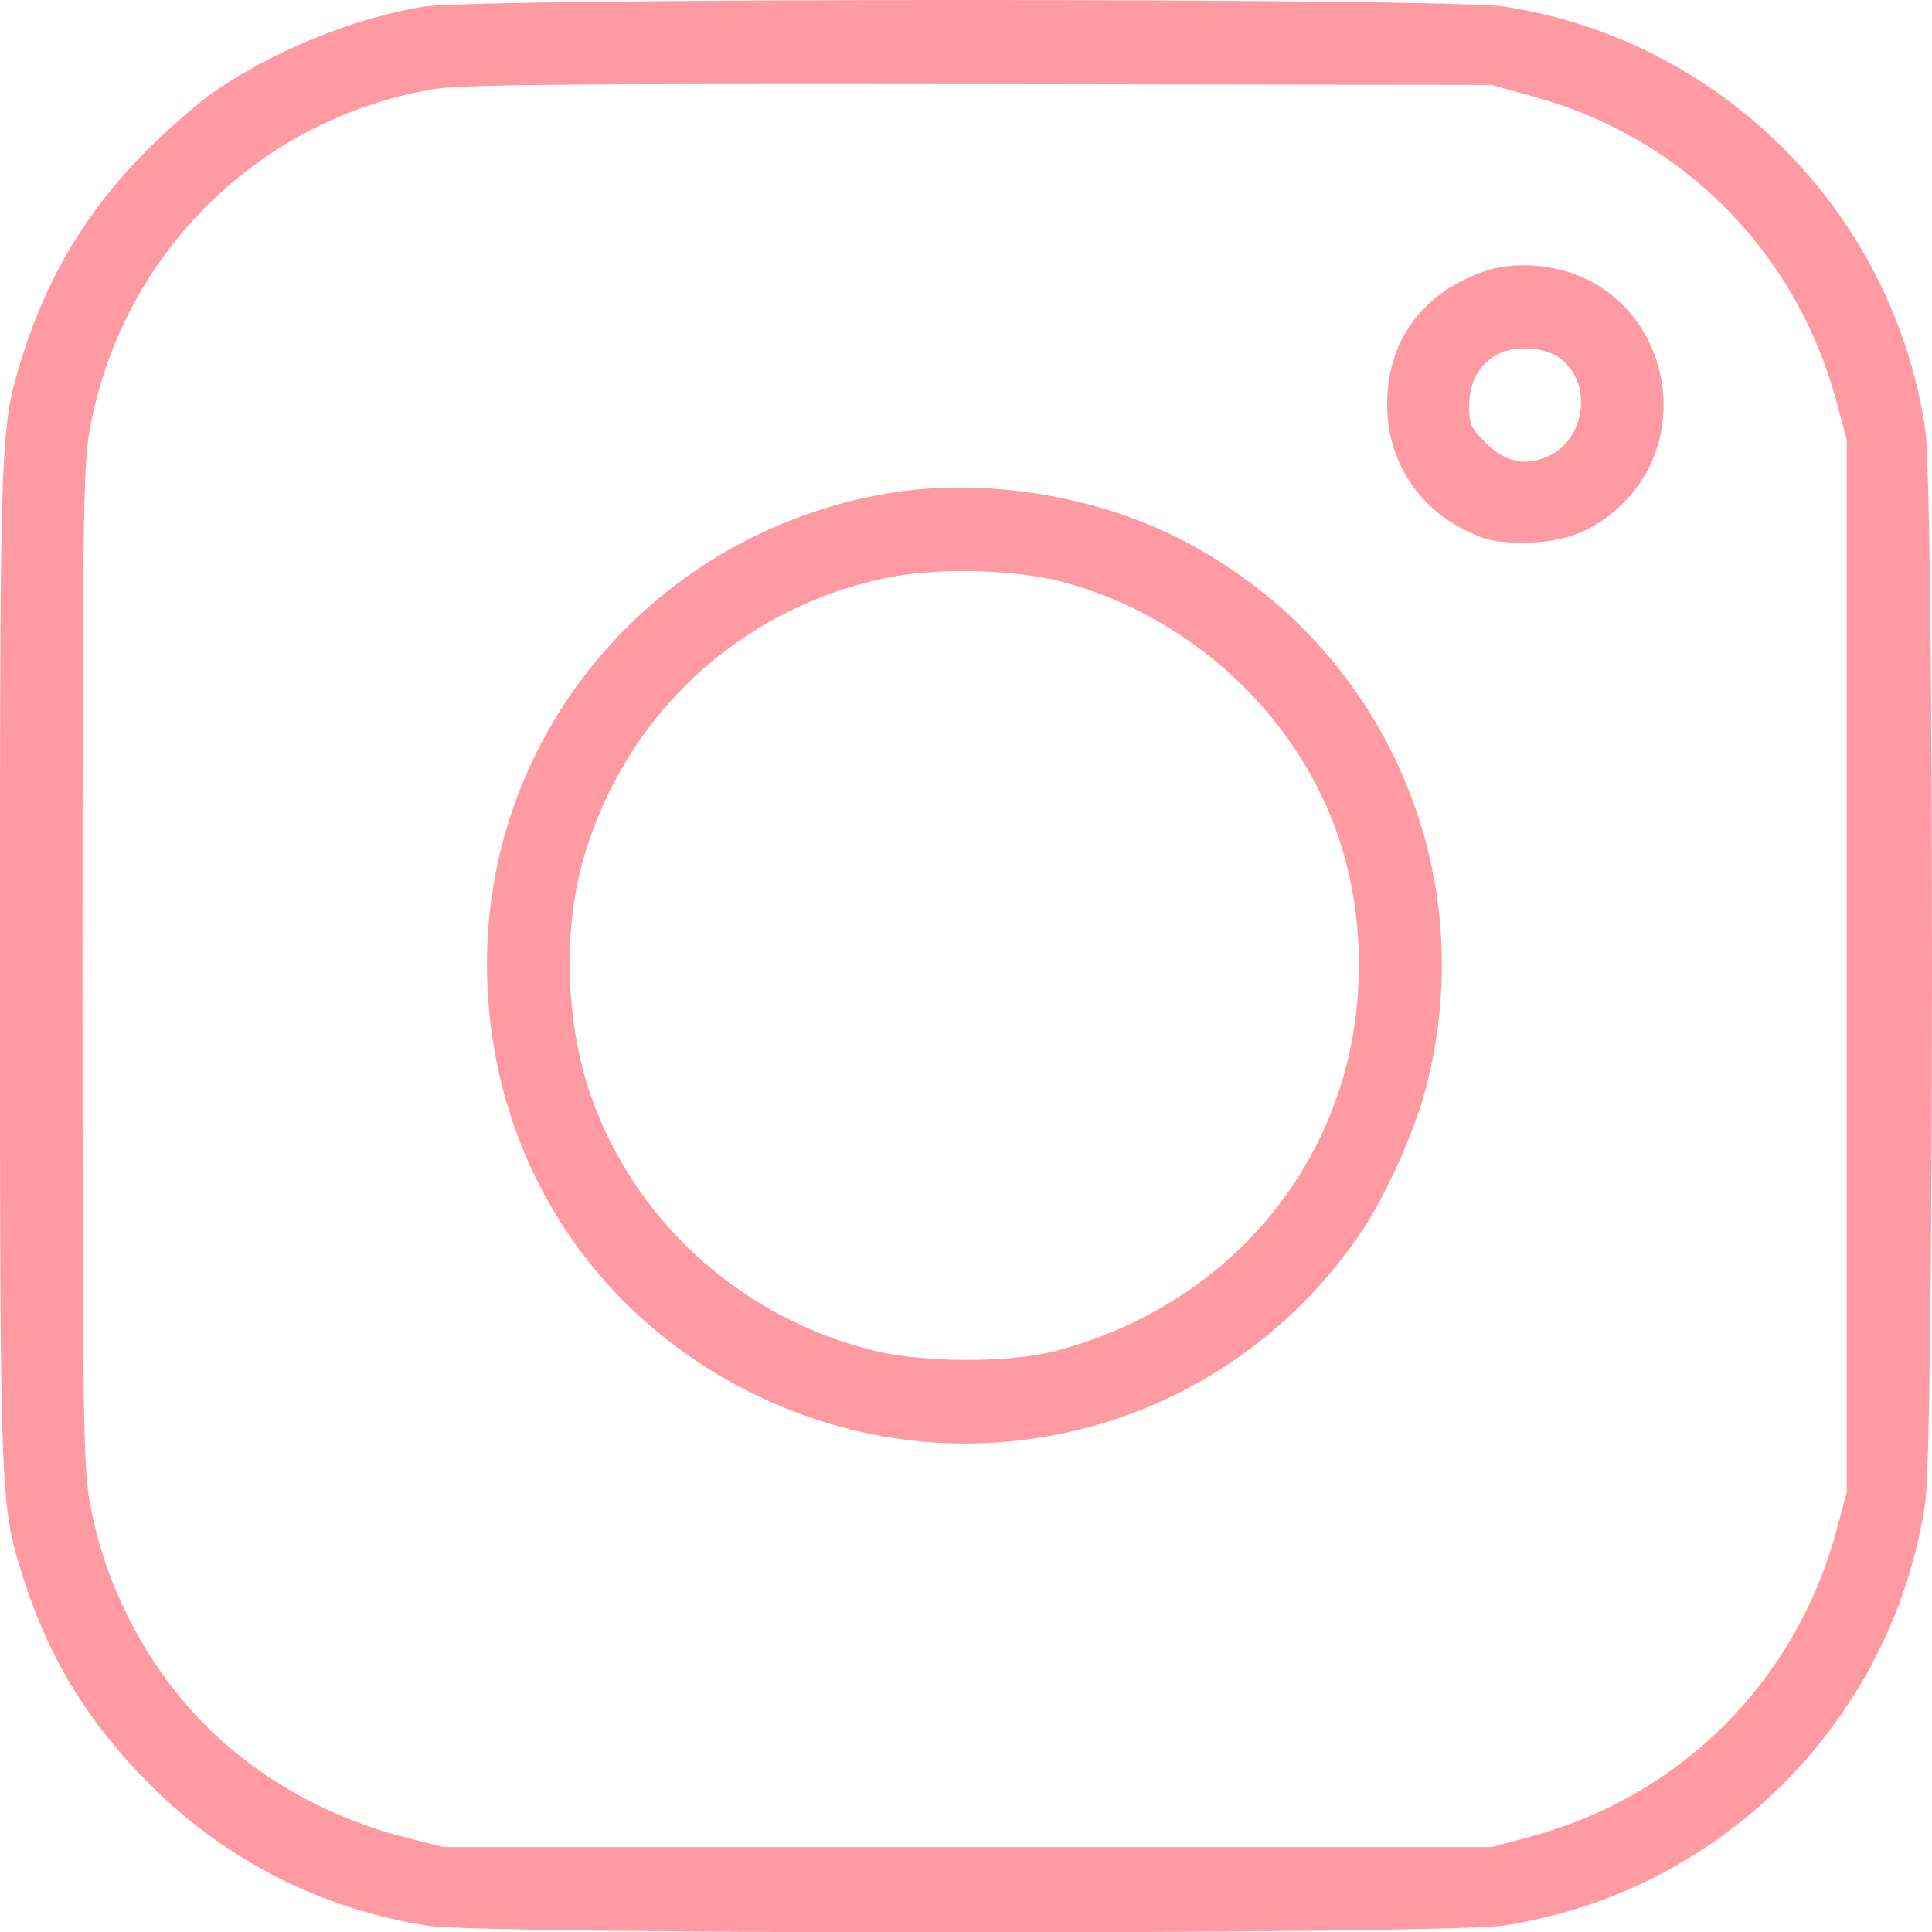
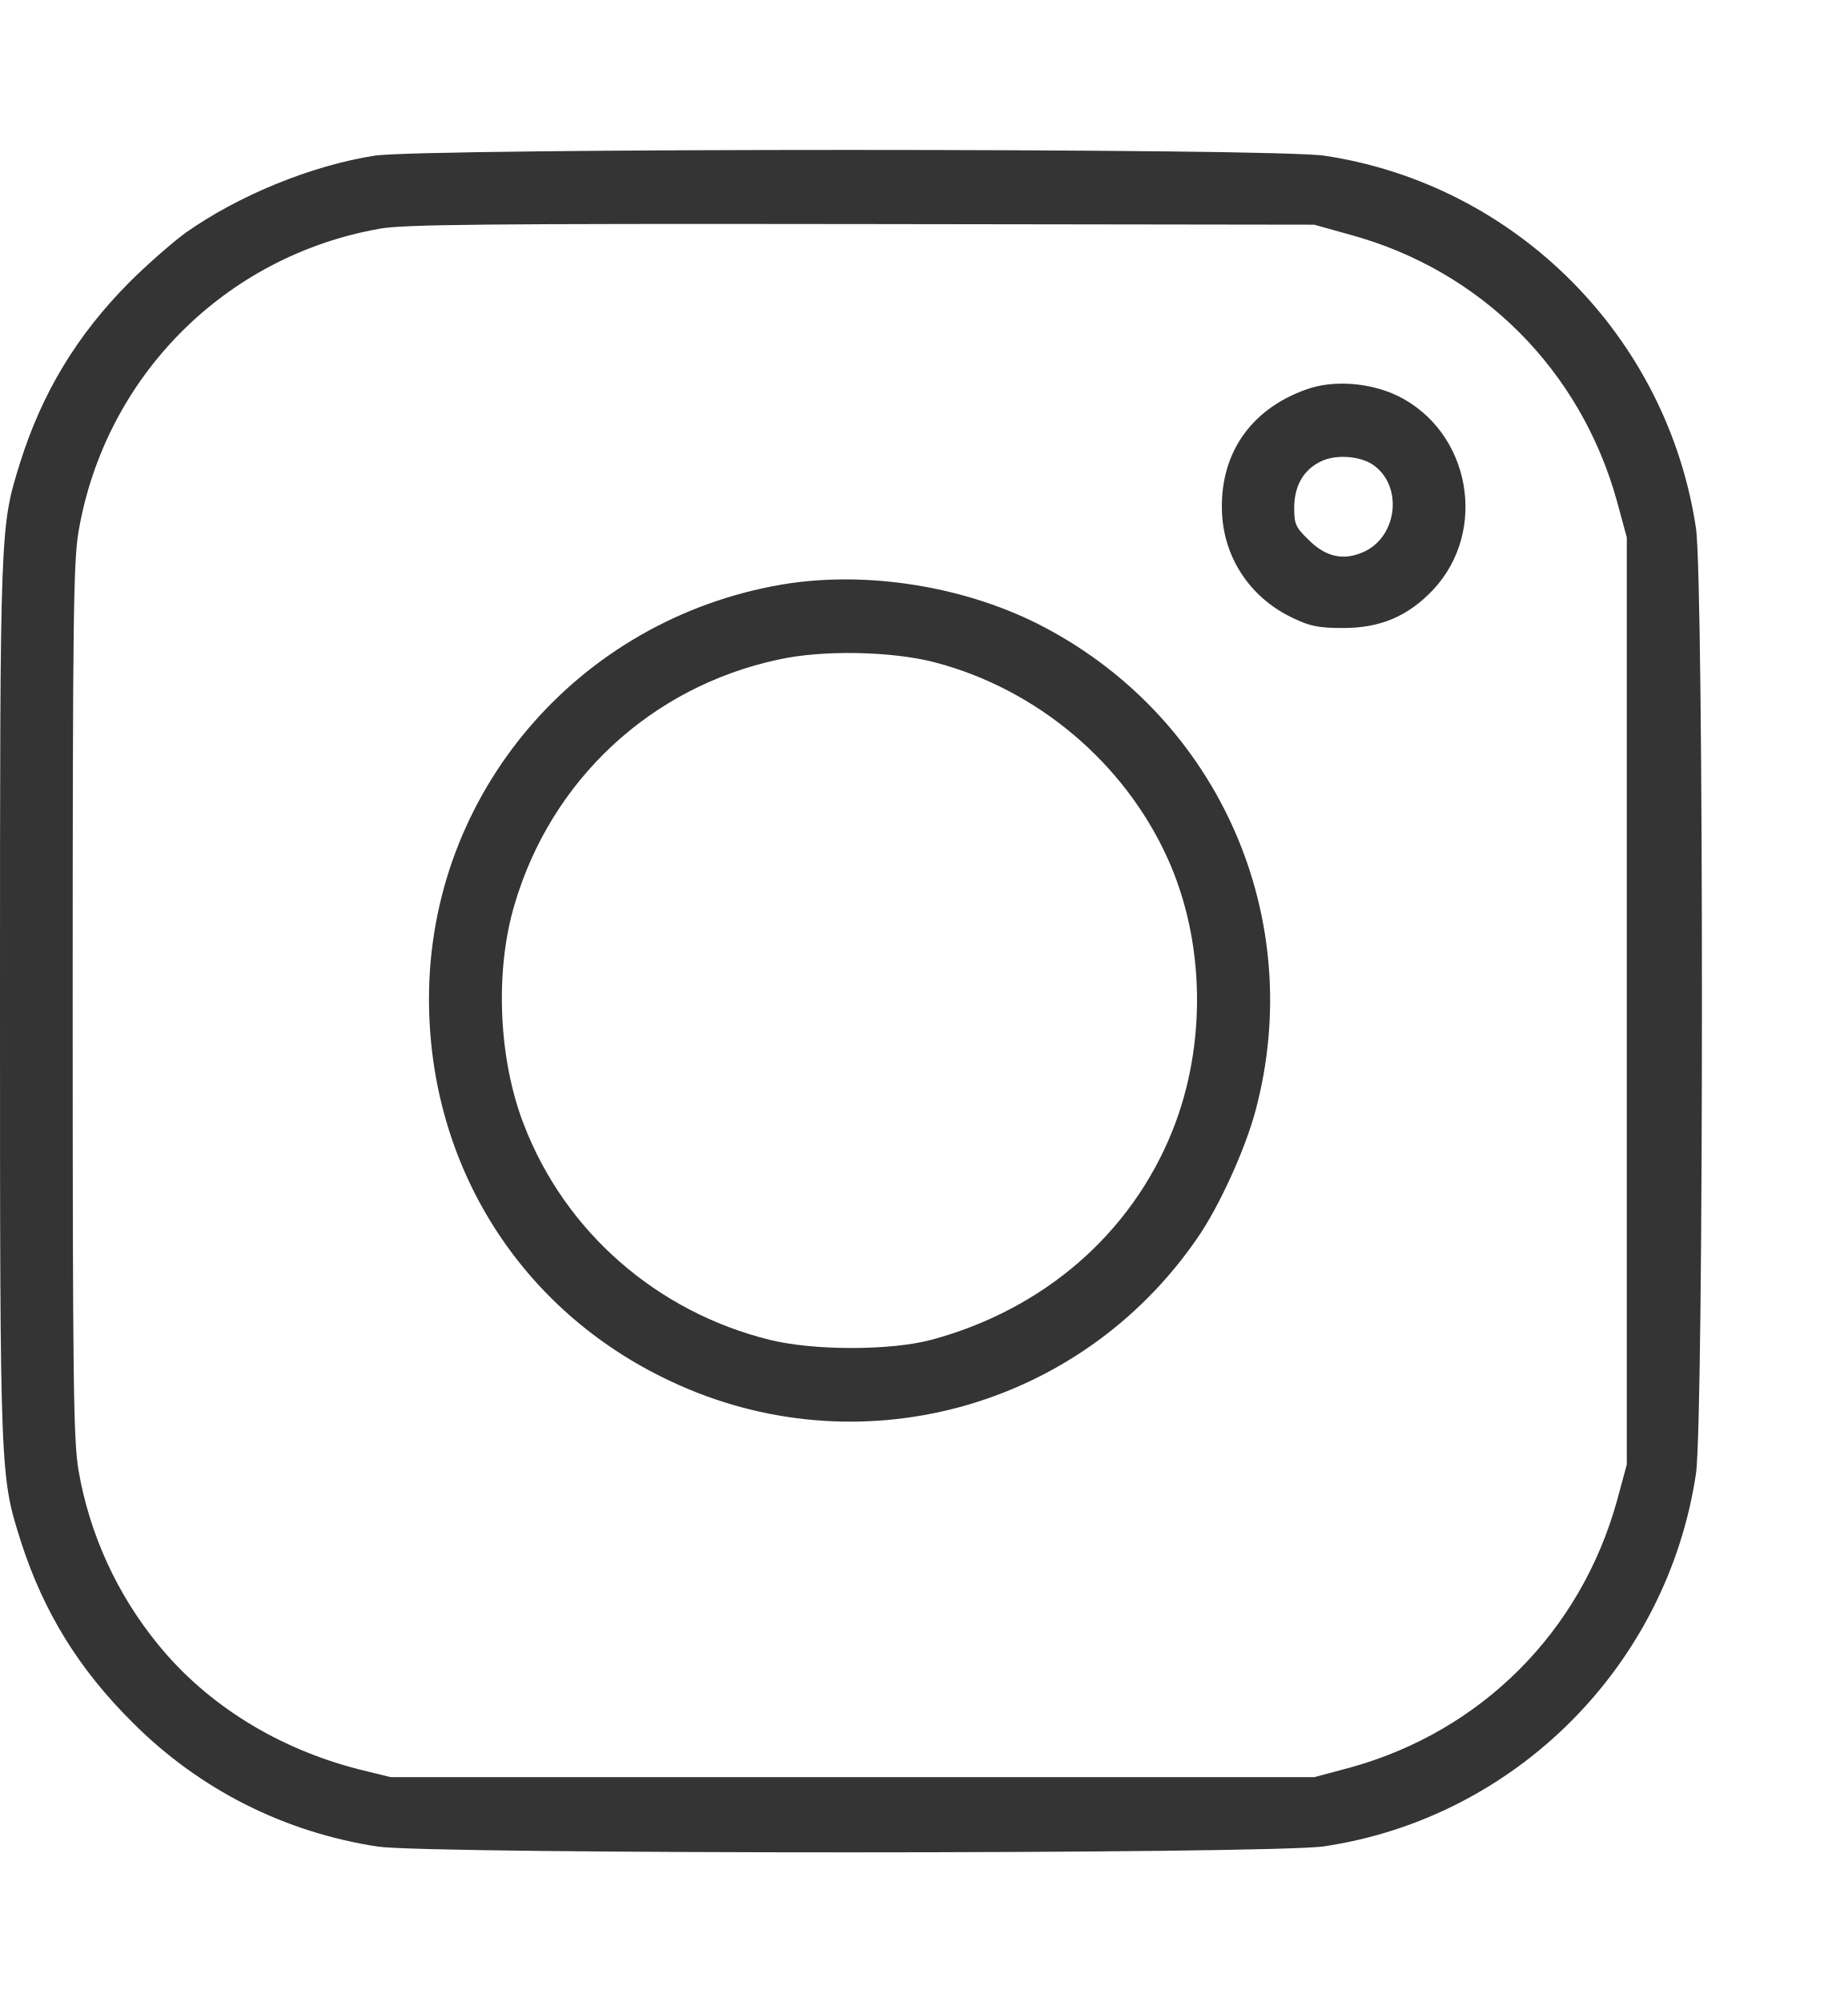
- <svg xmlns="http://www.w3.org/2000/svg" width="20" height="20" viewBox="0 0 20 20" fill="none">
-   <path d="M4.4 0.067C3.661 0.183 2.807 0.533 2.183 0.973C2.029 1.084 1.726 1.349 1.517 1.558C0.906 2.174 0.496 2.849 0.235 3.677C0 4.434 0 4.412 0 10C0 15.635 0 15.575 0.252 16.37C0.517 17.186 0.927 17.852 1.559 18.48C2.345 19.266 3.345 19.77 4.443 19.937C5.054 20.027 14.953 20.027 15.563 19.933C17.811 19.595 19.592 17.81 19.93 15.558C20.023 14.952 20.023 5.049 19.93 4.442C19.592 2.191 17.811 0.405 15.563 0.067C14.978 -0.022 4.968 -0.022 4.4 0.067ZM15.871 0.999C17.409 1.417 18.575 2.588 19.003 4.126L19.118 4.553V10V15.447L19.003 15.874C18.575 17.412 17.409 18.579 15.871 19.006L15.444 19.121H10.018H4.593L4.217 19.027C3.264 18.784 2.435 18.271 1.858 17.562C1.376 16.972 1.051 16.263 0.923 15.515C0.863 15.161 0.854 14.511 0.854 10C0.854 5.489 0.863 4.839 0.923 4.485C1.235 2.665 2.644 1.247 4.464 0.926C4.751 0.875 5.69 0.866 10.125 0.871L15.444 0.879L15.871 0.999Z" fill="#FF99A2" />
-   <path d="M15.35 2.814C14.679 3.053 14.32 3.596 14.363 4.292C14.397 4.822 14.713 5.279 15.204 5.506C15.401 5.6 15.508 5.617 15.785 5.617C16.221 5.617 16.546 5.48 16.841 5.168C17.49 4.476 17.281 3.31 16.426 2.891C16.102 2.733 15.666 2.699 15.35 2.814ZM16.127 3.694C16.49 3.933 16.43 4.54 16.025 4.724C15.785 4.831 15.576 4.784 15.371 4.574C15.226 4.433 15.209 4.391 15.209 4.207C15.209 3.951 15.316 3.763 15.512 3.664C15.683 3.575 15.969 3.592 16.127 3.694Z" fill="#FF99A2" />
-   <path d="M9.185 5.108C6.788 5.518 5.041 7.565 5.041 9.974C5.041 11.931 6.113 13.635 7.873 14.464C10.074 15.507 12.684 14.802 14.068 12.789C14.329 12.414 14.636 11.734 14.756 11.281C15.354 9.034 14.337 6.706 12.287 5.616C11.372 5.129 10.189 4.937 9.185 5.108ZM10.992 6.022C12.188 6.338 13.214 7.201 13.722 8.325C14.162 9.295 14.183 10.517 13.777 11.525C13.29 12.738 12.261 13.627 10.945 13.981C10.462 14.11 9.561 14.11 9.044 13.981C7.715 13.652 6.639 12.708 6.156 11.452C5.857 10.683 5.814 9.649 6.045 8.872C6.476 7.402 7.651 6.309 9.147 5.988C9.663 5.873 10.488 5.89 10.992 6.022Z" fill="#FF99A2" />
+ <svg xmlns="http://www.w3.org/2000/svg" width="12" height="13" viewBox="0 0 12 13" fill="none">
+   <path d="M2.432 1.011C2.023 1.075 1.551 1.268 1.206 1.511C1.121 1.573 0.954 1.719 0.838 1.835C0.501 2.175 0.274 2.548 0.13 3.006C0 3.424 0 3.412 0 6.5C0 9.614 0 9.581 0.139 10.02C0.286 10.471 0.512 10.839 0.862 11.186C1.296 11.621 1.849 11.899 2.455 11.991C2.793 12.041 8.263 12.041 8.601 11.989C9.843 11.803 10.827 10.816 11.014 9.571C11.066 9.236 11.066 3.764 11.014 3.428C10.827 2.184 9.843 1.197 8.601 1.011C8.277 0.961 2.746 0.961 2.432 1.011ZM8.771 1.525C9.621 1.757 10.265 2.404 10.501 3.254L10.565 3.49V6.5V9.51L10.501 9.746C10.265 10.596 9.621 11.241 8.771 11.477L8.535 11.54H5.536H2.538L2.33 11.489C1.804 11.354 1.346 11.071 1.027 10.679C0.76 10.353 0.581 9.961 0.51 9.548C0.477 9.352 0.472 8.993 0.472 6.5C0.472 4.007 0.477 3.648 0.51 3.452C0.682 2.446 1.461 1.662 2.467 1.485C2.625 1.457 3.145 1.452 5.595 1.455L8.535 1.459L8.771 1.525Z" fill="#343434" />
+   <path d="M8.483 2.529C8.112 2.661 7.914 2.961 7.937 3.346C7.956 3.639 8.131 3.891 8.403 4.016C8.511 4.068 8.57 4.078 8.724 4.078C8.964 4.078 9.144 4.002 9.307 3.83C9.666 3.447 9.55 2.803 9.078 2.571C8.898 2.484 8.658 2.465 8.483 2.529ZM8.912 3.015C9.113 3.147 9.08 3.483 8.856 3.584C8.724 3.643 8.608 3.617 8.495 3.502C8.414 3.424 8.405 3.4 8.405 3.299C8.405 3.157 8.464 3.053 8.573 2.999C8.667 2.949 8.825 2.959 8.912 3.015Z" fill="#343434" />
+   <path d="M5.076 3.796C3.752 4.023 2.786 5.154 2.786 6.486C2.786 7.567 3.378 8.509 4.351 8.967C5.567 9.543 7.01 9.153 7.775 8.041C7.919 7.834 8.089 7.458 8.155 7.208C8.485 5.966 7.923 4.679 6.79 4.077C6.285 3.808 5.631 3.702 5.076 3.796ZM6.075 4.302C6.736 4.476 7.302 4.953 7.583 5.574C7.826 6.11 7.838 6.785 7.614 7.343C7.345 8.013 6.776 8.504 6.049 8.7C5.782 8.771 5.284 8.771 4.998 8.7C4.264 8.518 3.669 7.997 3.402 7.302C3.237 6.877 3.213 6.306 3.341 5.876C3.579 5.064 4.228 4.46 5.055 4.283C5.34 4.219 5.796 4.228 6.075 4.302Z" fill="#343434" />
</svg>
